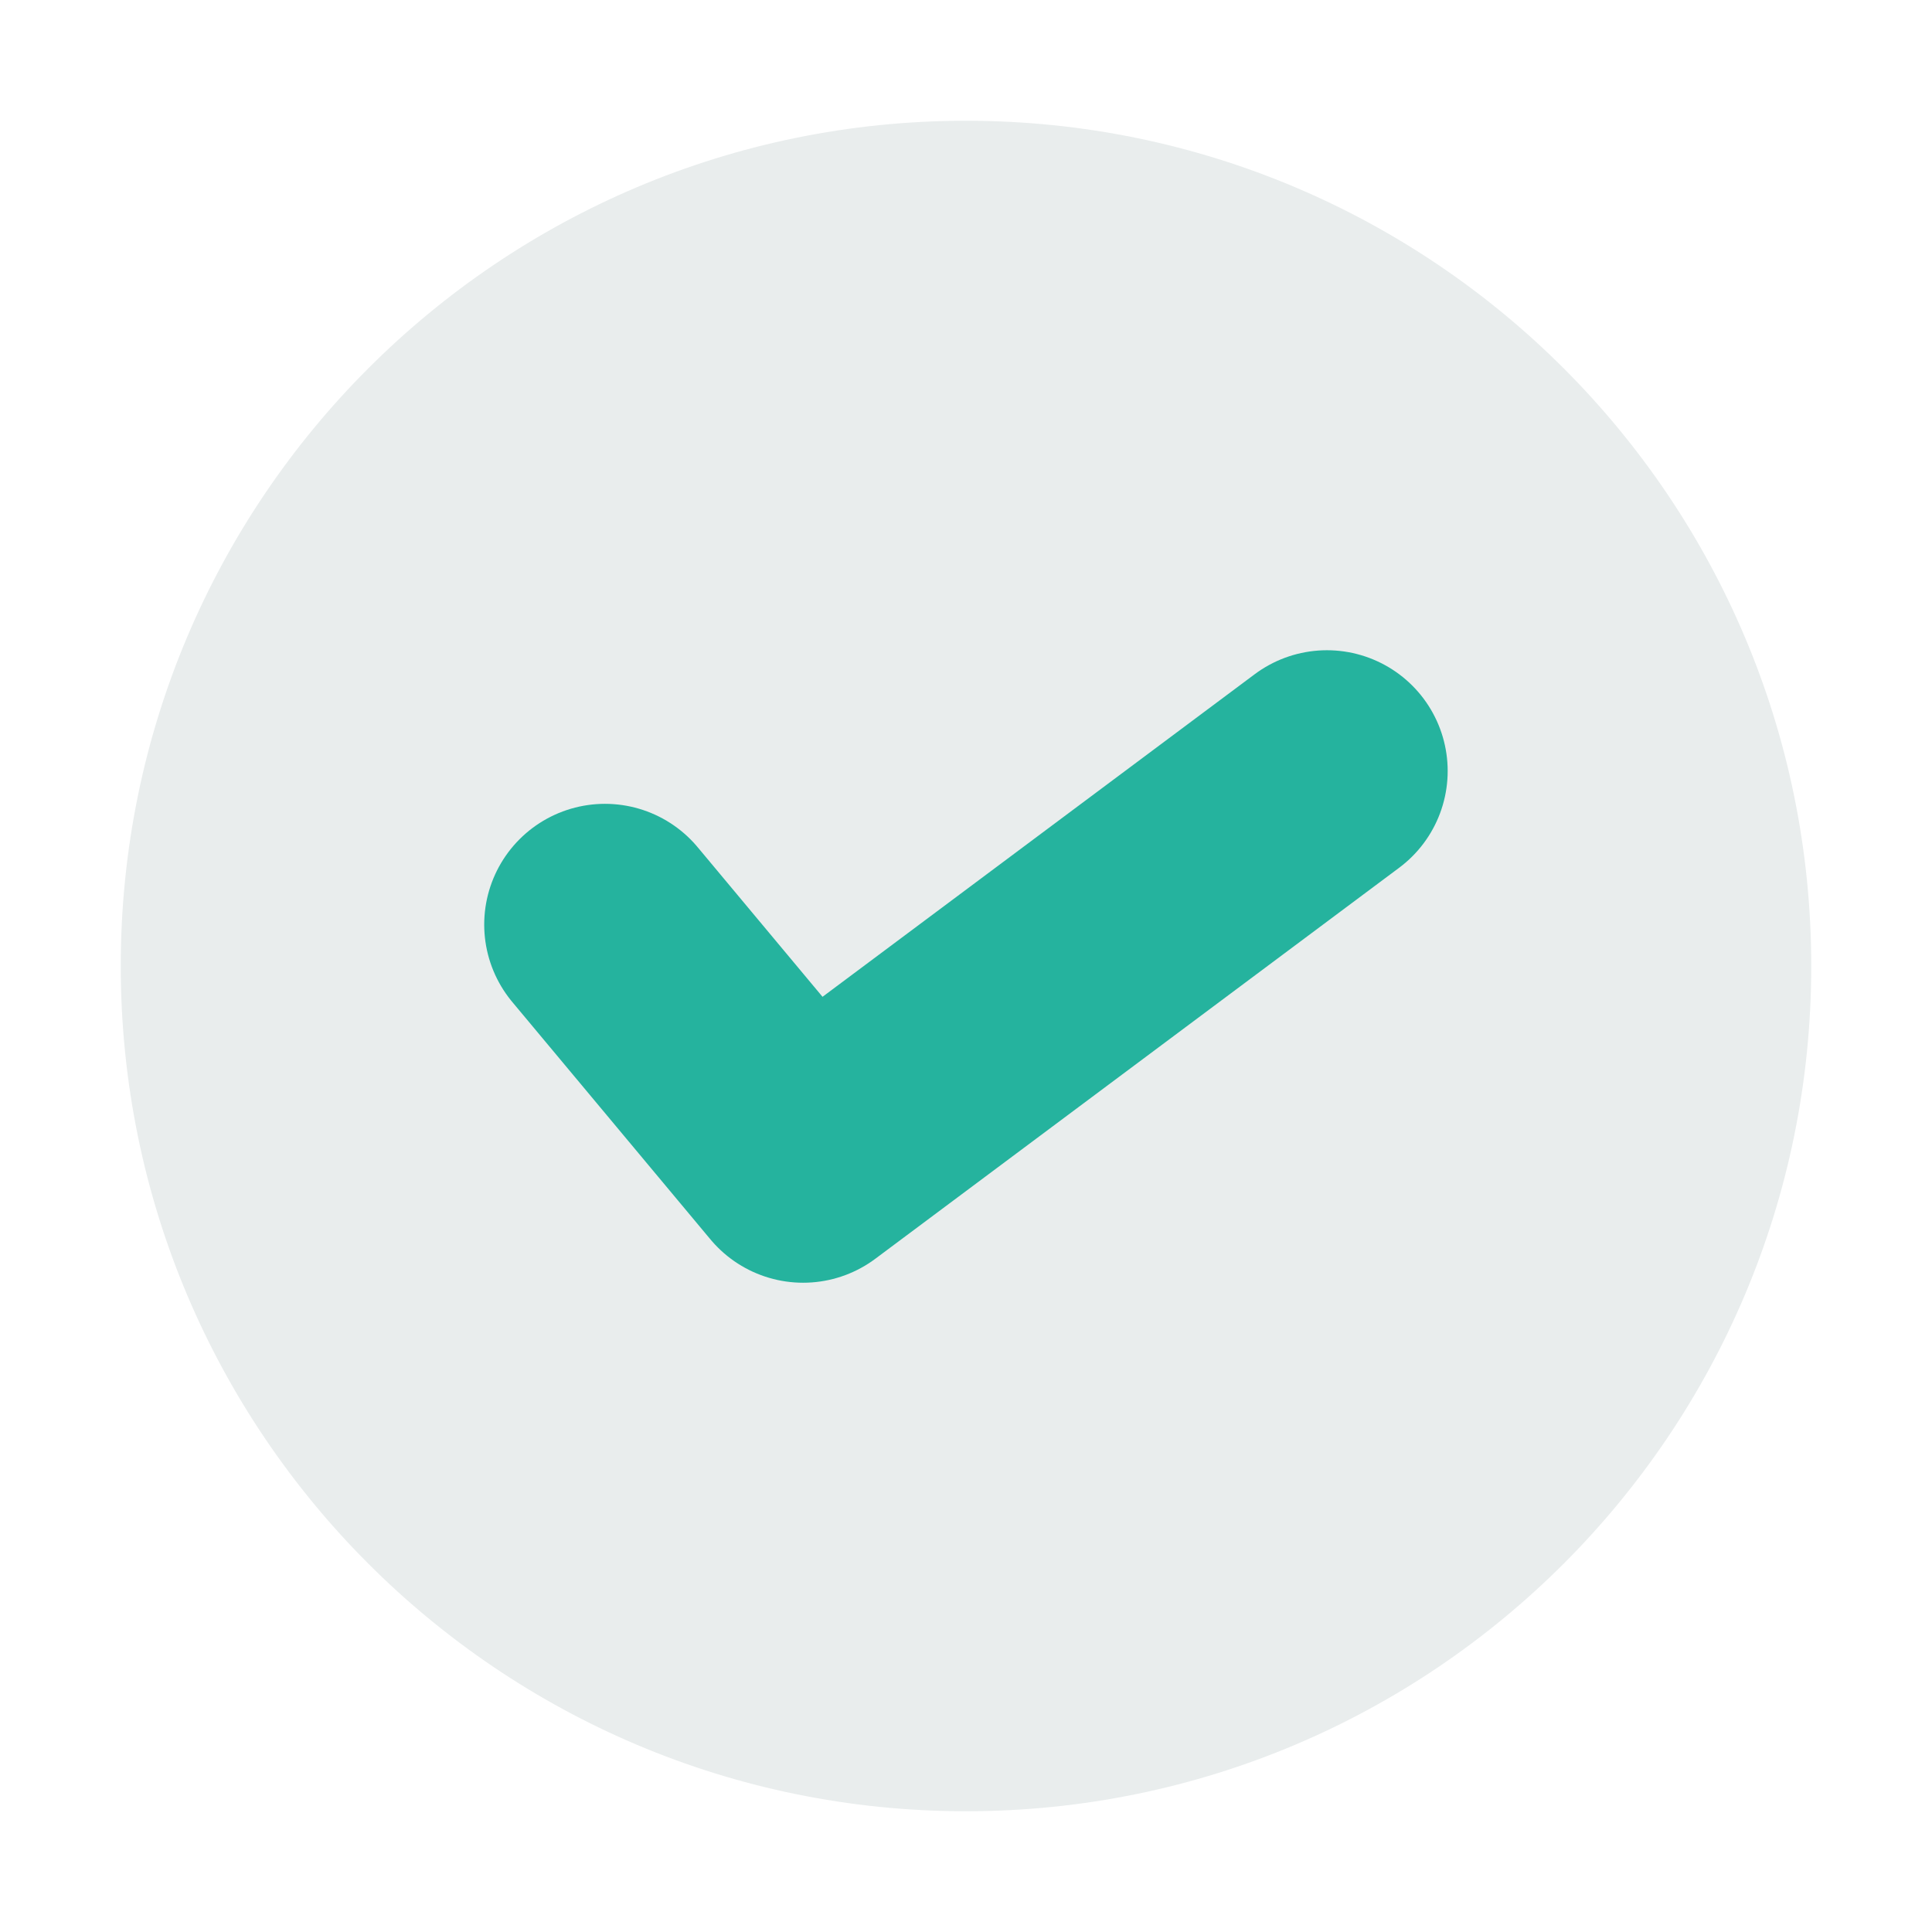
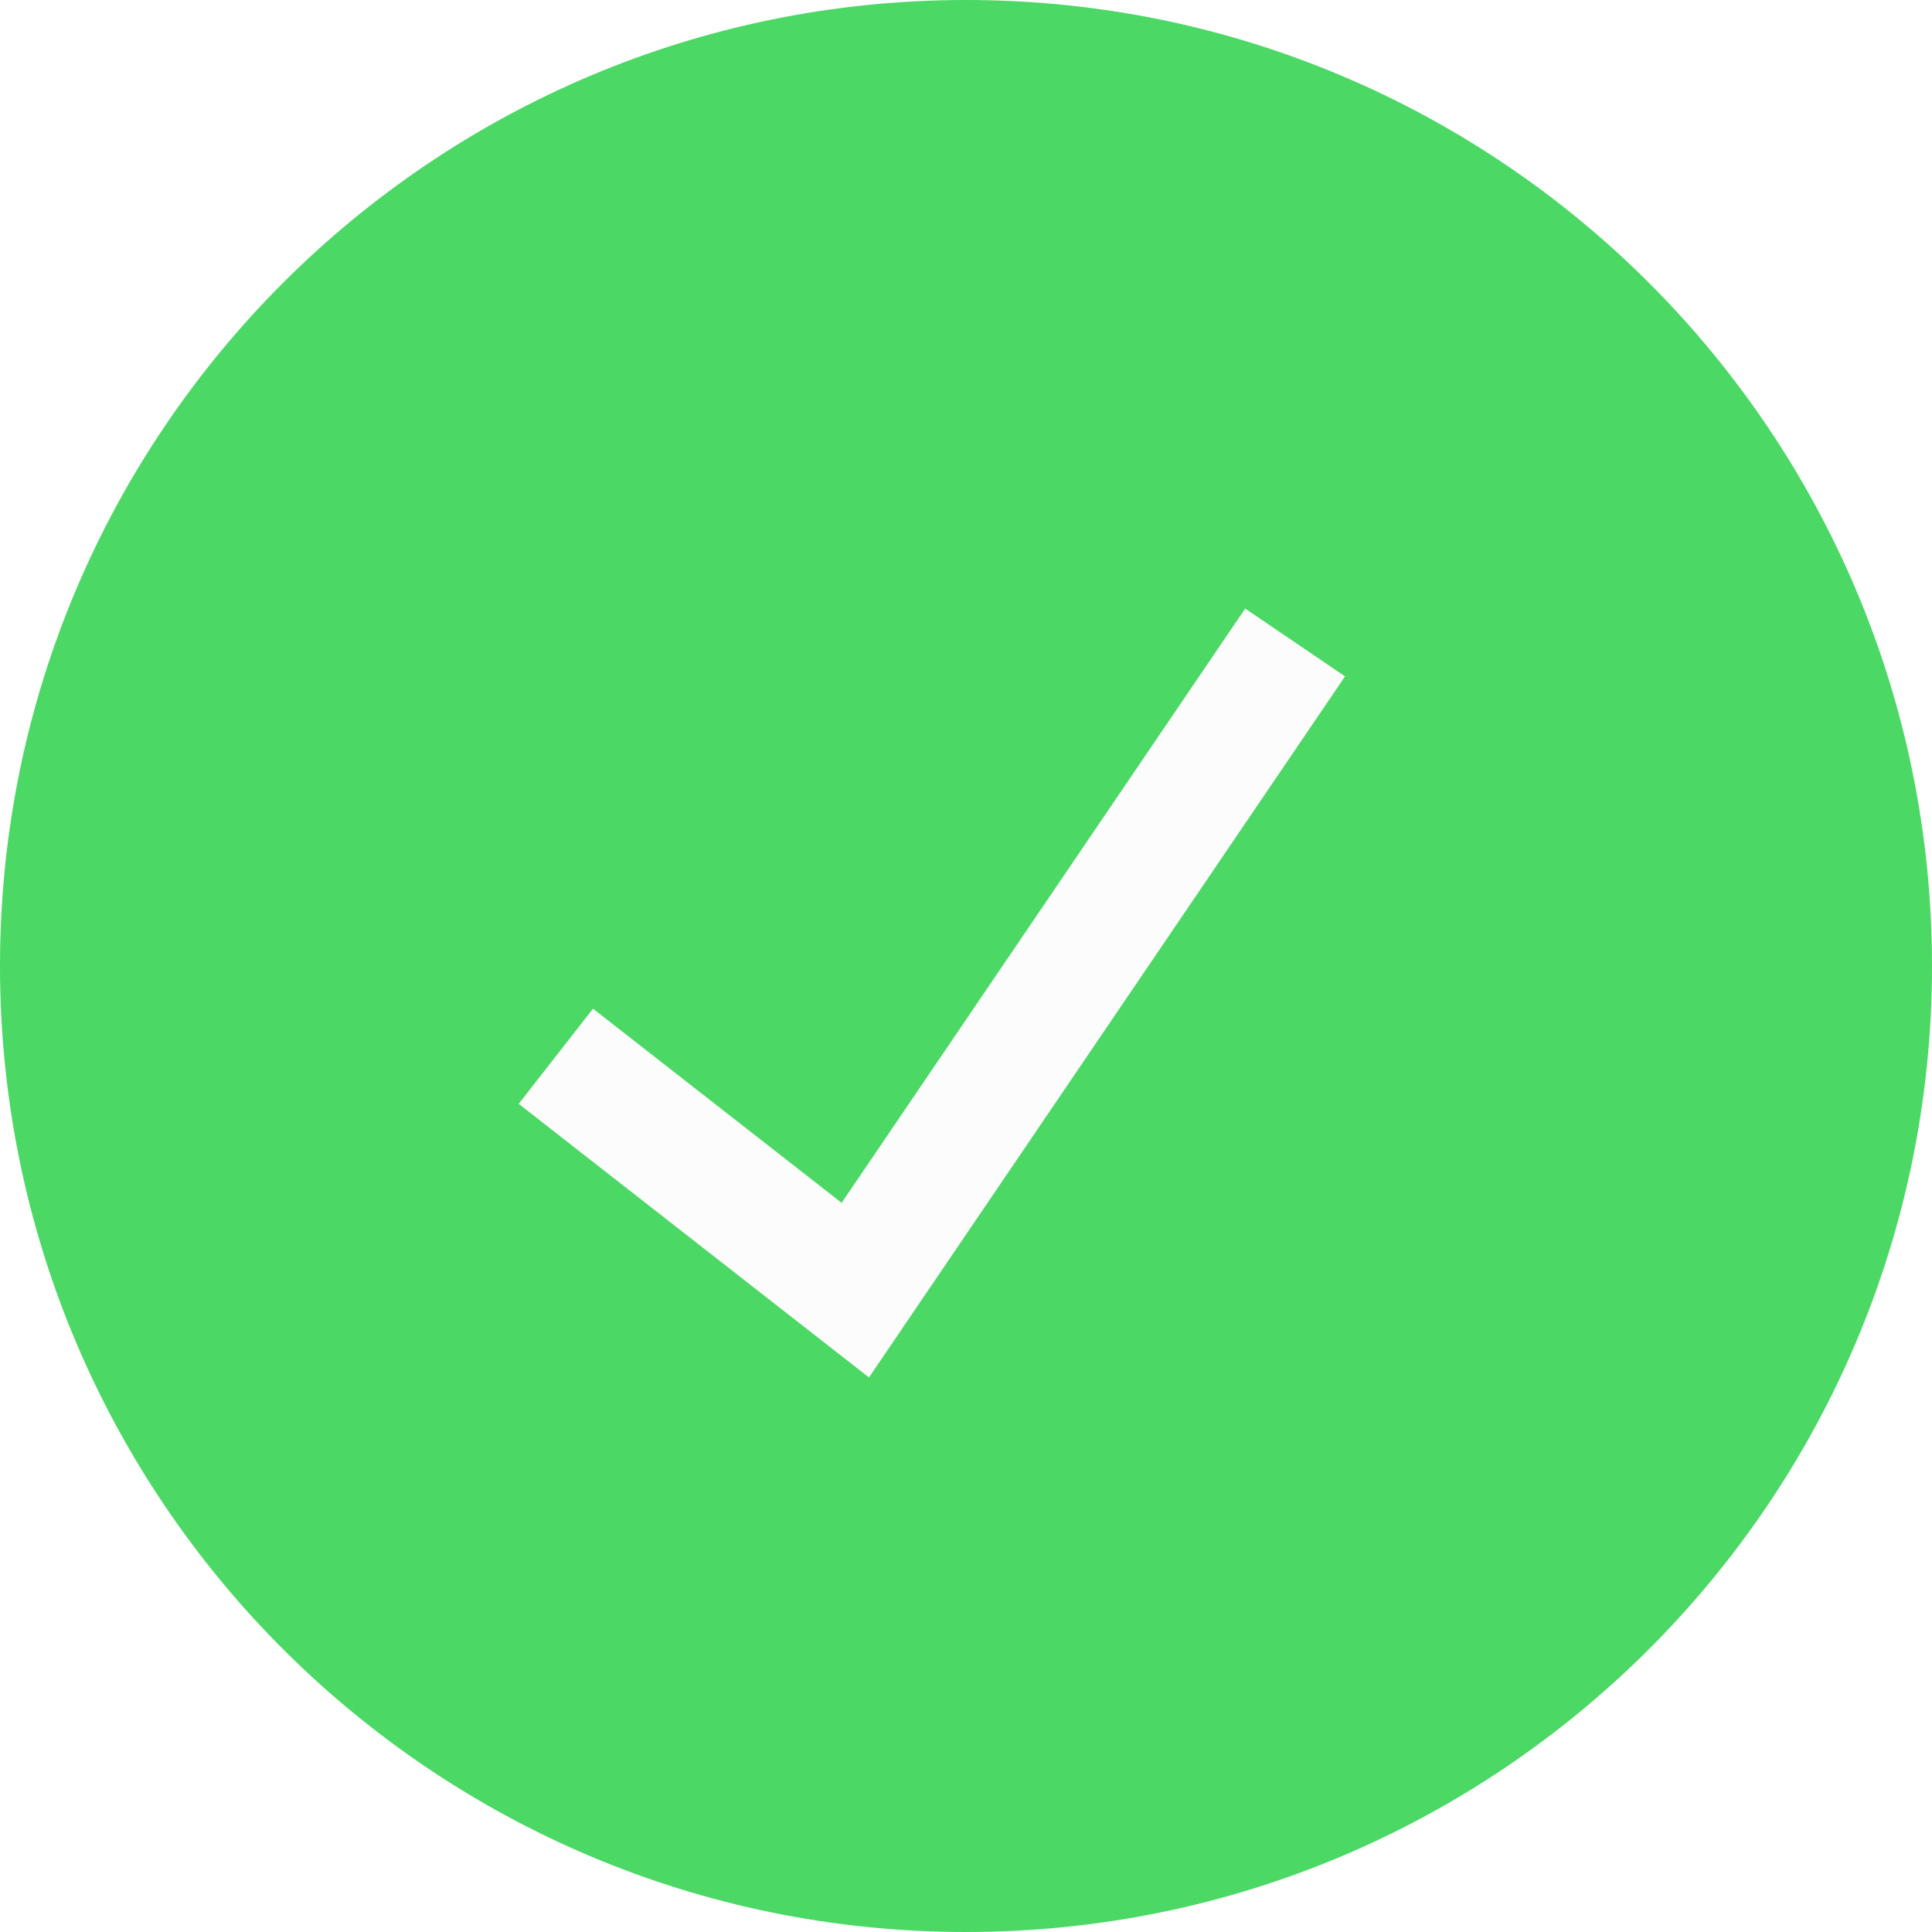
- <svg xmlns="http://www.w3.org/2000/svg" width="16" height="16" id="right">
-   <g transform="translate(852.913 -963.534)">
-     <circle style="marker:none" cx="-844.913" cy="971.534" r="7" fill="#e9eded" color="#000" overflow="visible" />
-     <path fill="none" stroke="#25b39e" stroke-linecap="round" stroke-linejoin="round" stroke-width="2" d="m-847.903 971.191 1.641 1.966 4.338-3.238" />
+ <svg xmlns="http://www.w3.org/2000/svg" height="800px" width="800px" version="1.1" id="Layer_1" viewBox="0 0 512 512" xml:space="preserve" fill="#000000" transform="rotate(0)">
+   <g id="SVGRepo_bgCarrier" stroke-width="0" />
+   <g id="SVGRepo_tracerCarrier" stroke-linecap="round" stroke-linejoin="round" />
+   <g id="SVGRepo_iconCarrier">
+     <circle style="fill:#4BD865;" cx="256" cy="256" r="256" />
+     <polygon style="fill:#fcfcfc;" points="230.288,365.04 137.456,292.528 157.152,267.312 223.04,318.768 329.984,161.28 356.448,179.248 " />
  </g>
</svg>
